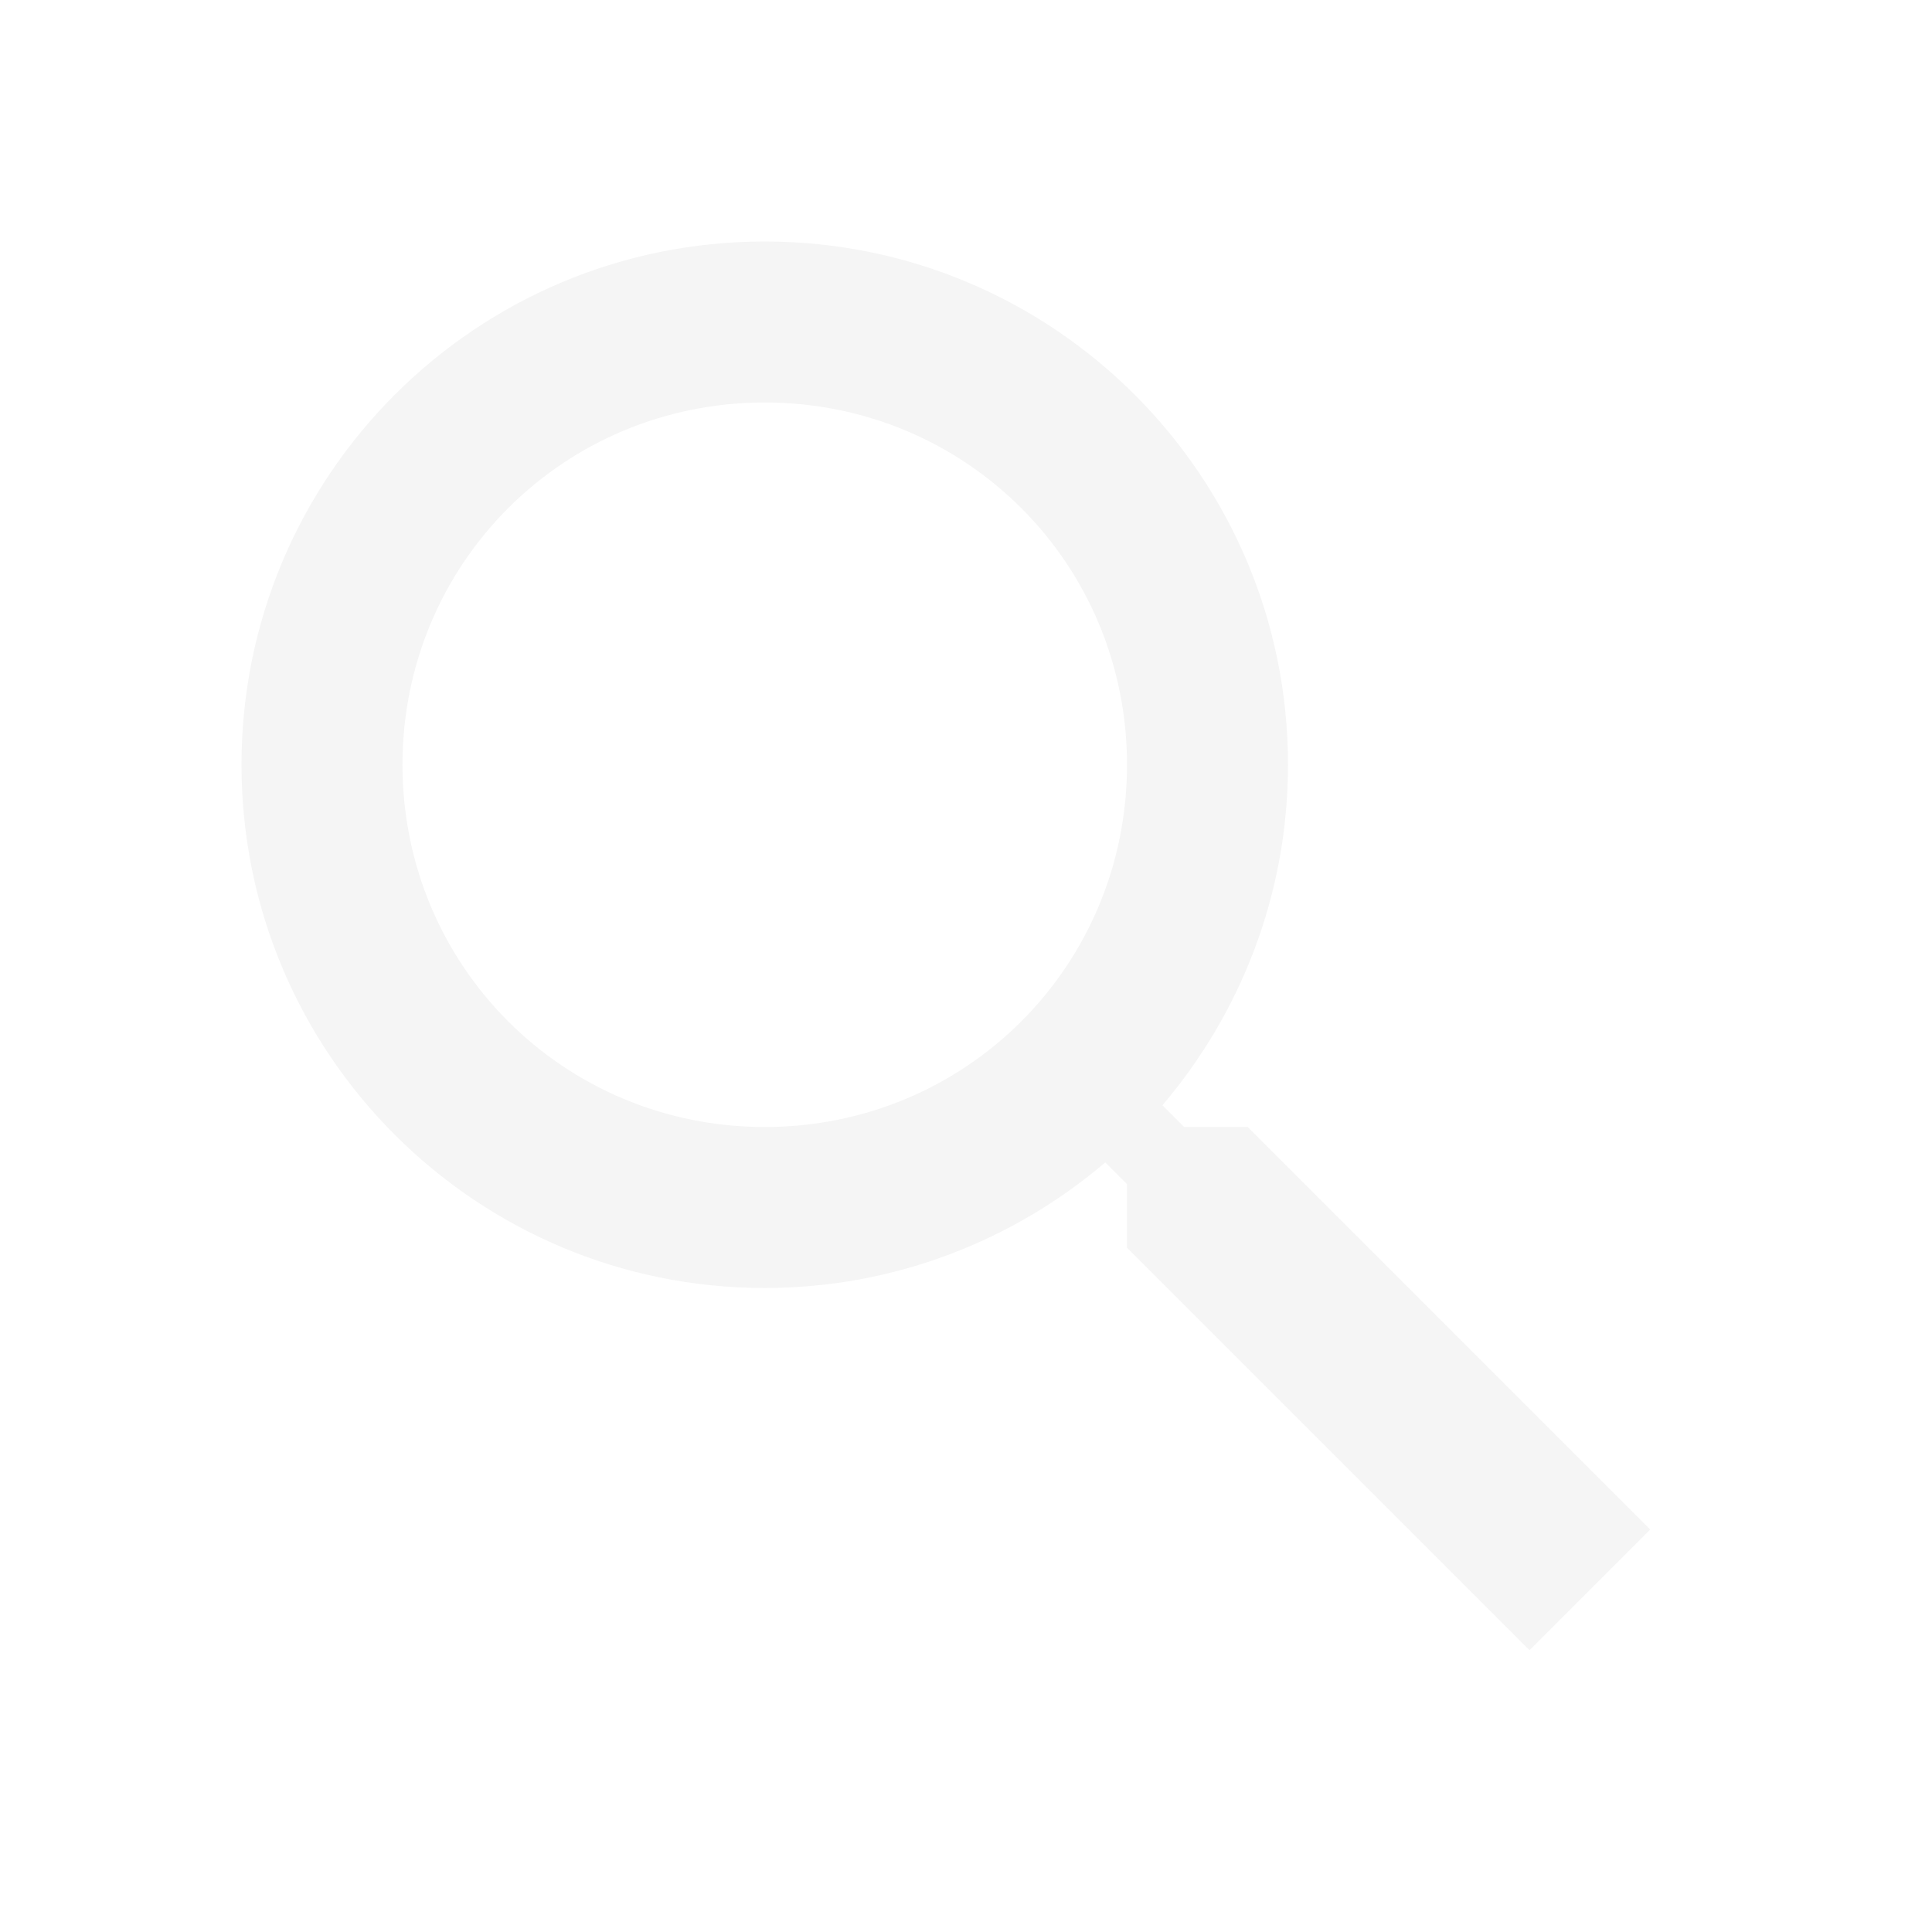
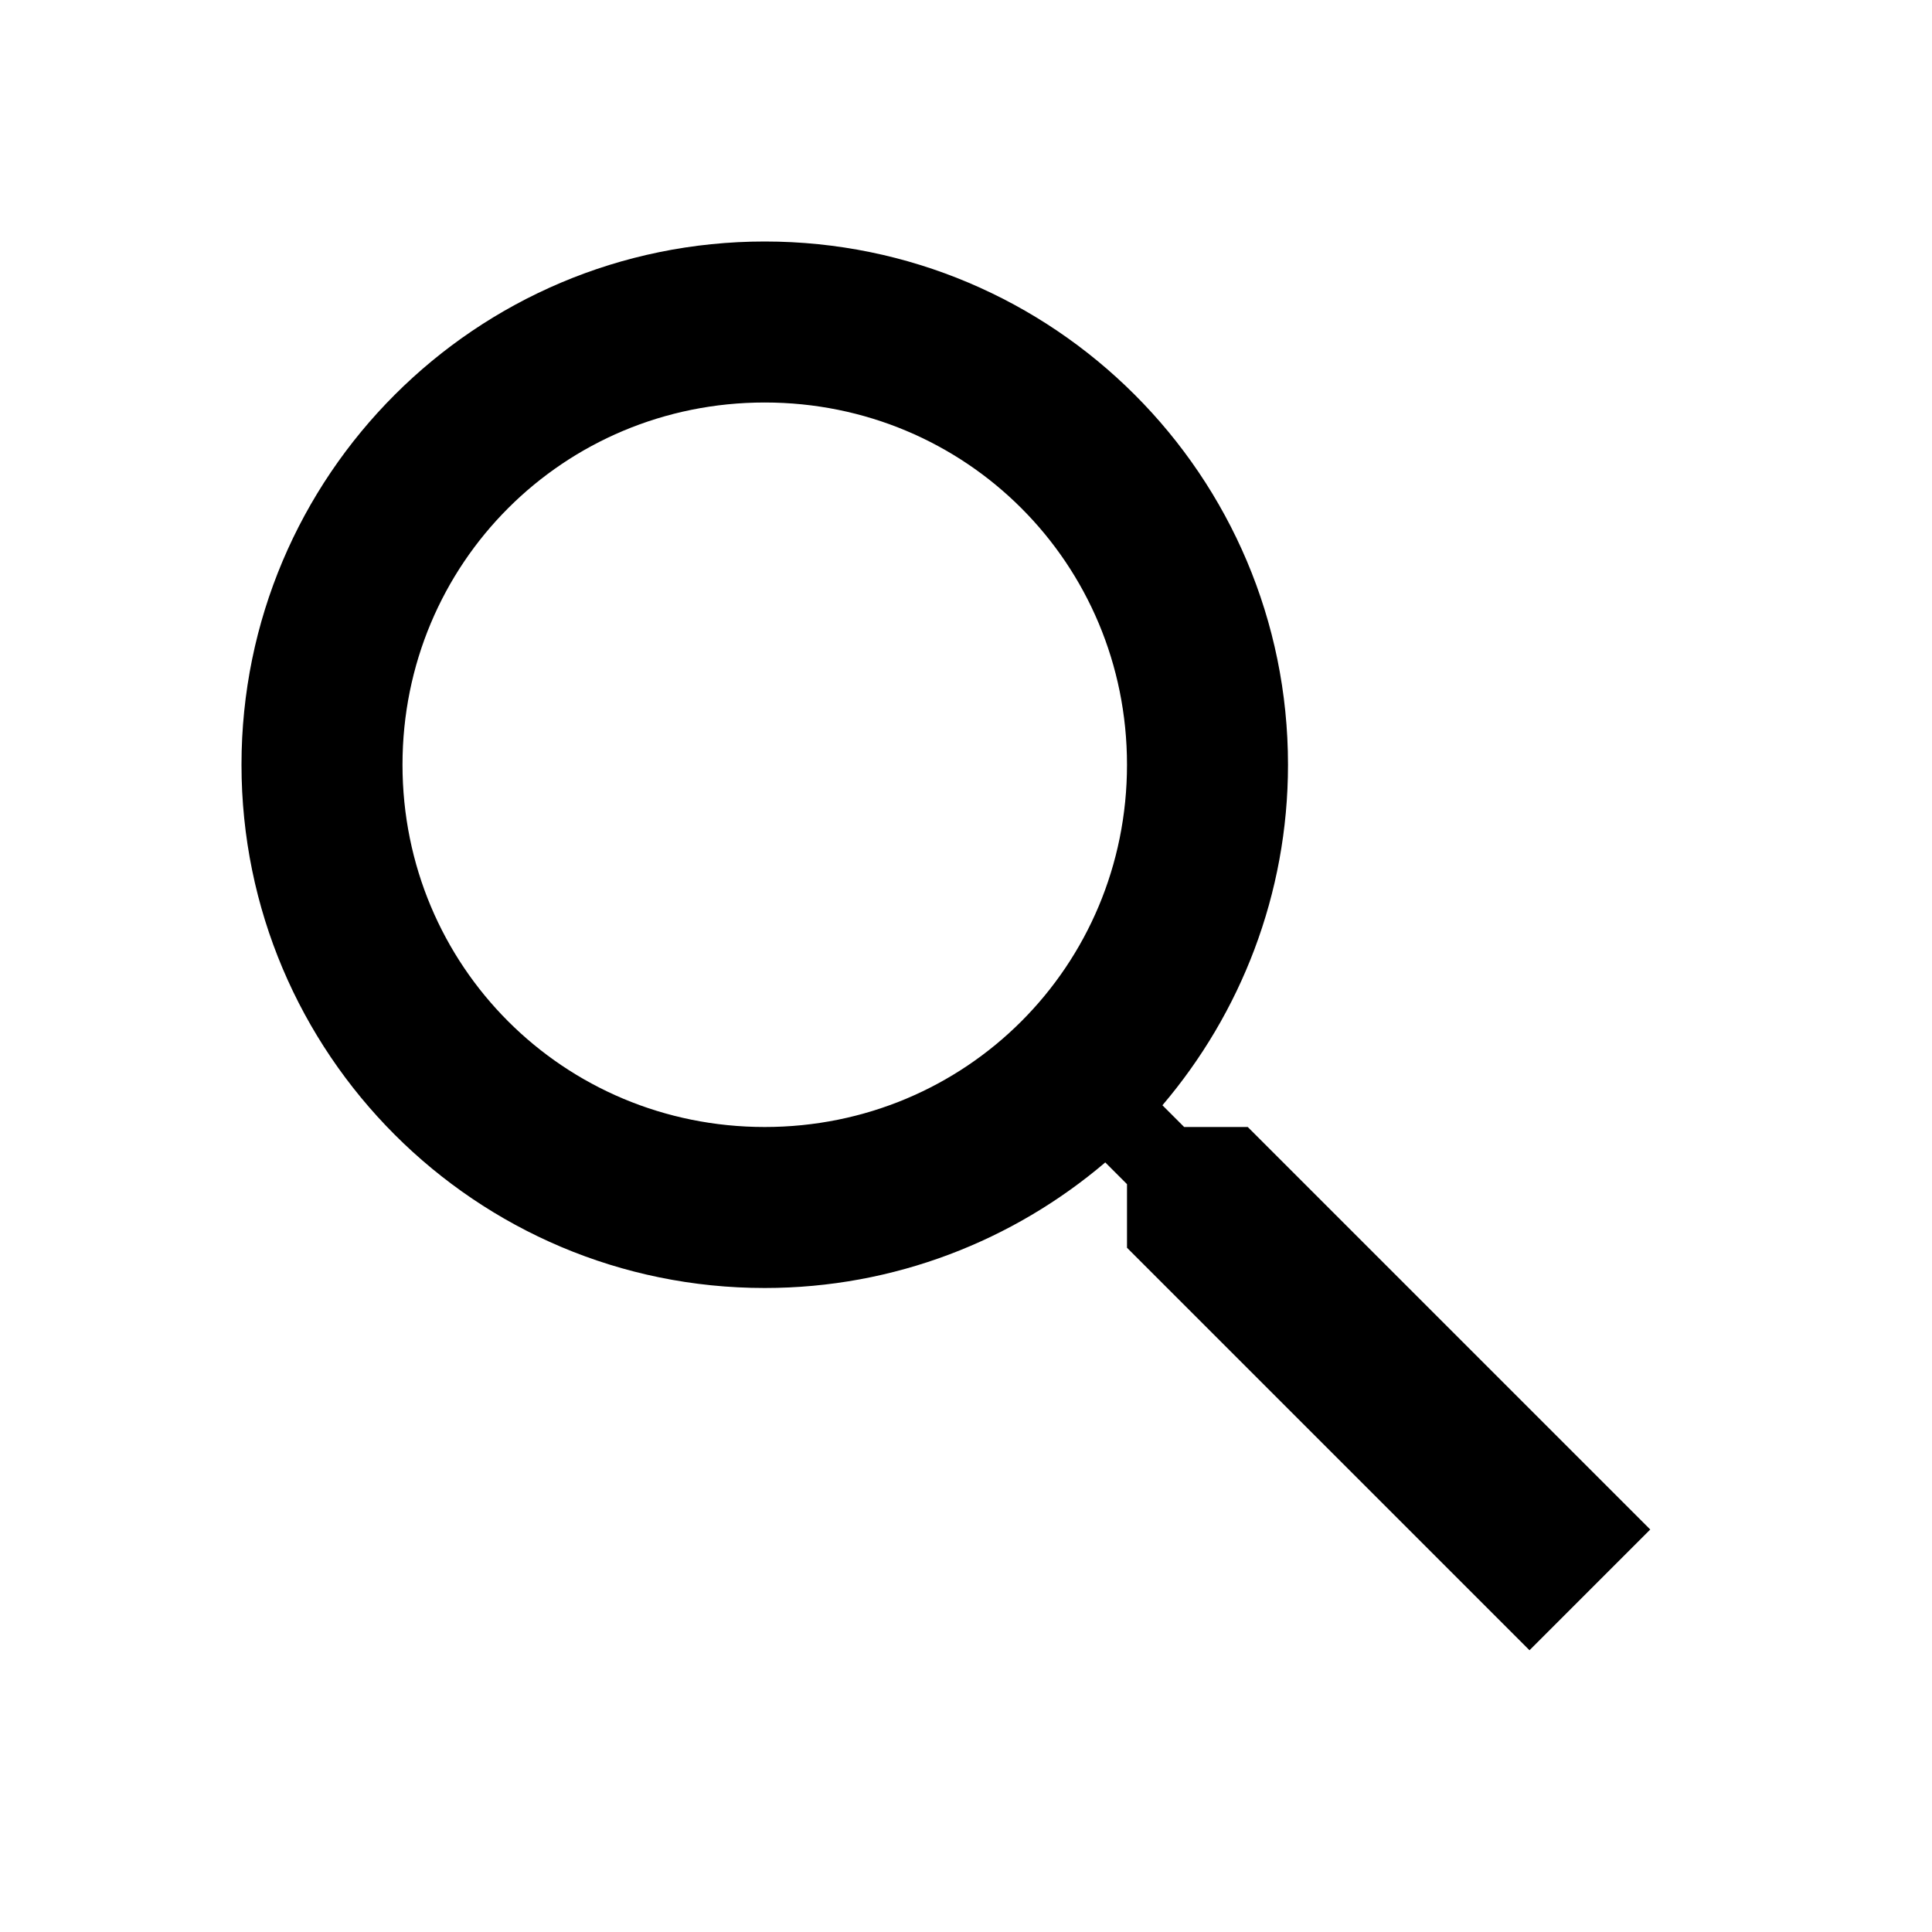
<svg xmlns="http://www.w3.org/2000/svg" viewBox="0 0 24 24">
-   <path fill="#f5f5f5" d="M9.5,3A6.5,6.5 0 0,1 16,9.5C16,11.11 15.41,12.59 14.44,13.73L14.71,14H15.5L20.5,19L19,20.5L14,15.5V14.71L13.73,14.44C12.59,15.41 11.11,16 9.5,16A6.5,6.5 0 0,1 3,9.5A6.5,6.5 0 0,1 9.5,3M9.5,5C7,5 5,7 5,9.5C5,12 7,14 9.5,14C12,14 14,12 14,9.5C14,7 12,5 9.5,5Z" />
+   <path fill="black" d="M9.5,3A6.5,6.5 0 0,1 16,9.5C16,11.11 15.41,12.59 14.44,13.73L14.71,14H15.5L20.5,19L19,20.5L14,15.5V14.71L13.73,14.44C12.59,15.41 11.11,16 9.5,16A6.5,6.5 0 0,1 3,9.5A6.5,6.5 0 0,1 9.5,3M9.5,5C7,5 5,7 5,9.5C5,12 7,14 9.5,14C12,14 14,12 14,9.5C14,7 12,5 9.5,5Z" />
</svg>
